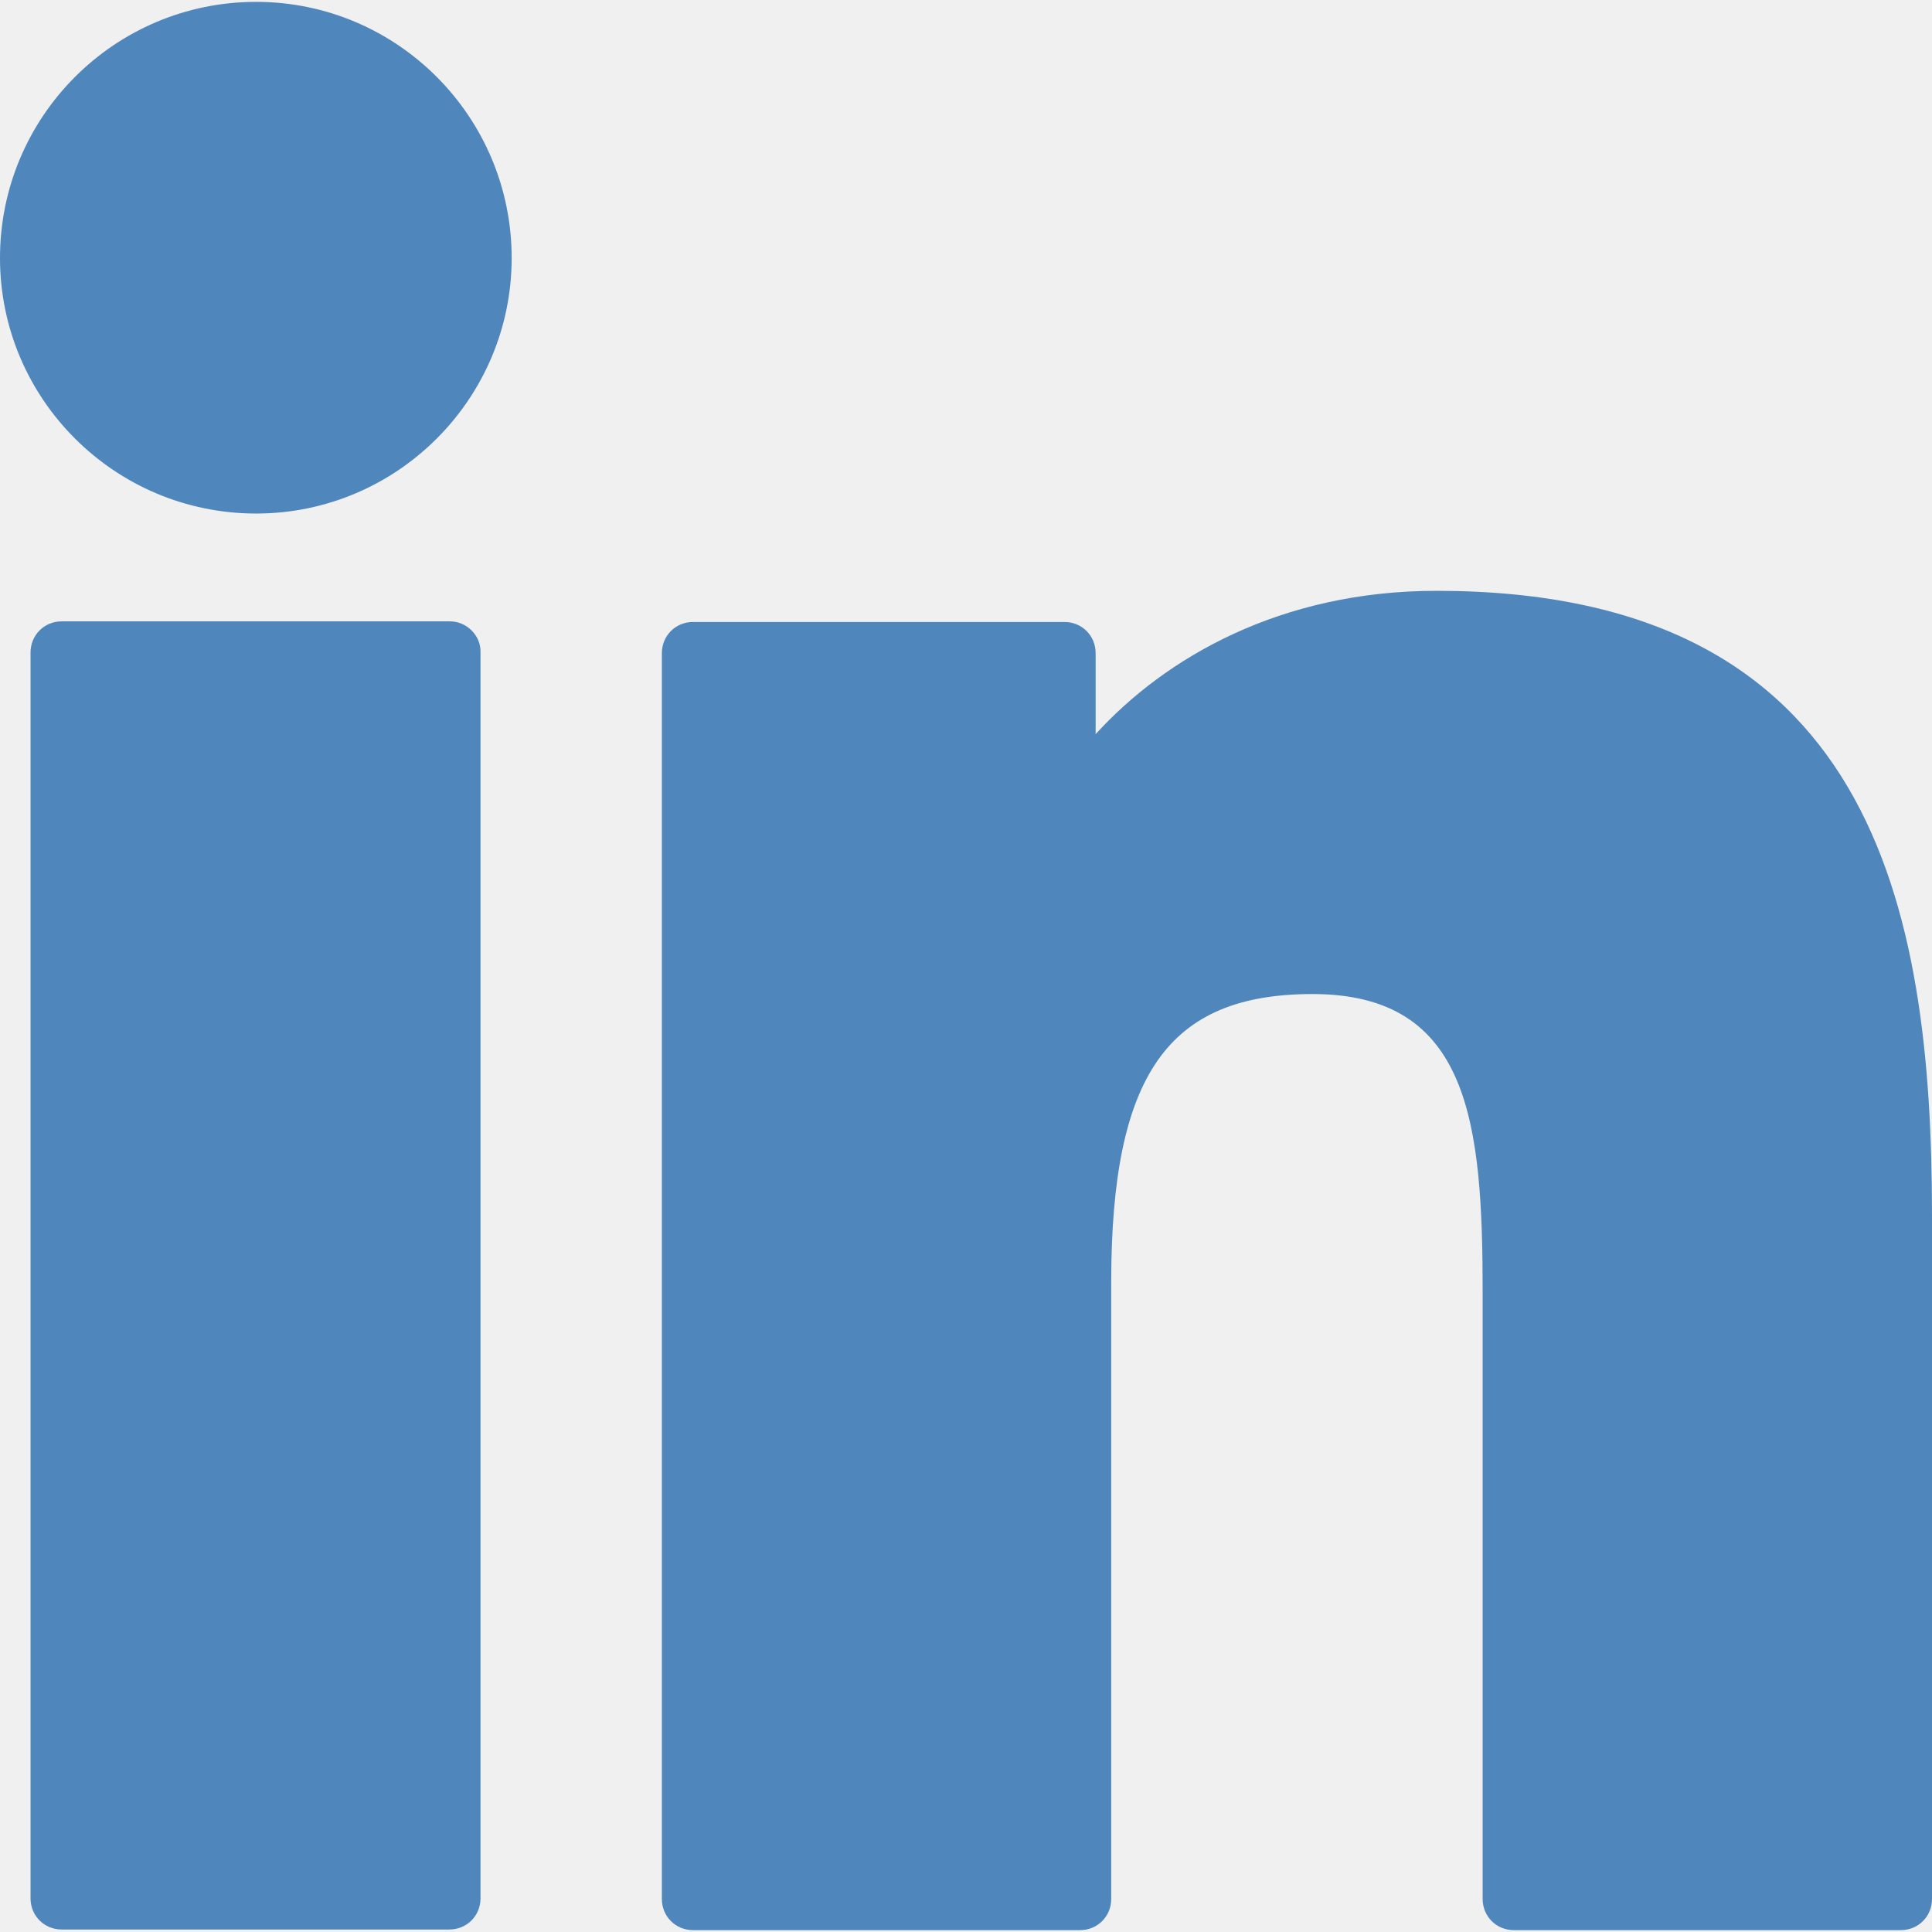
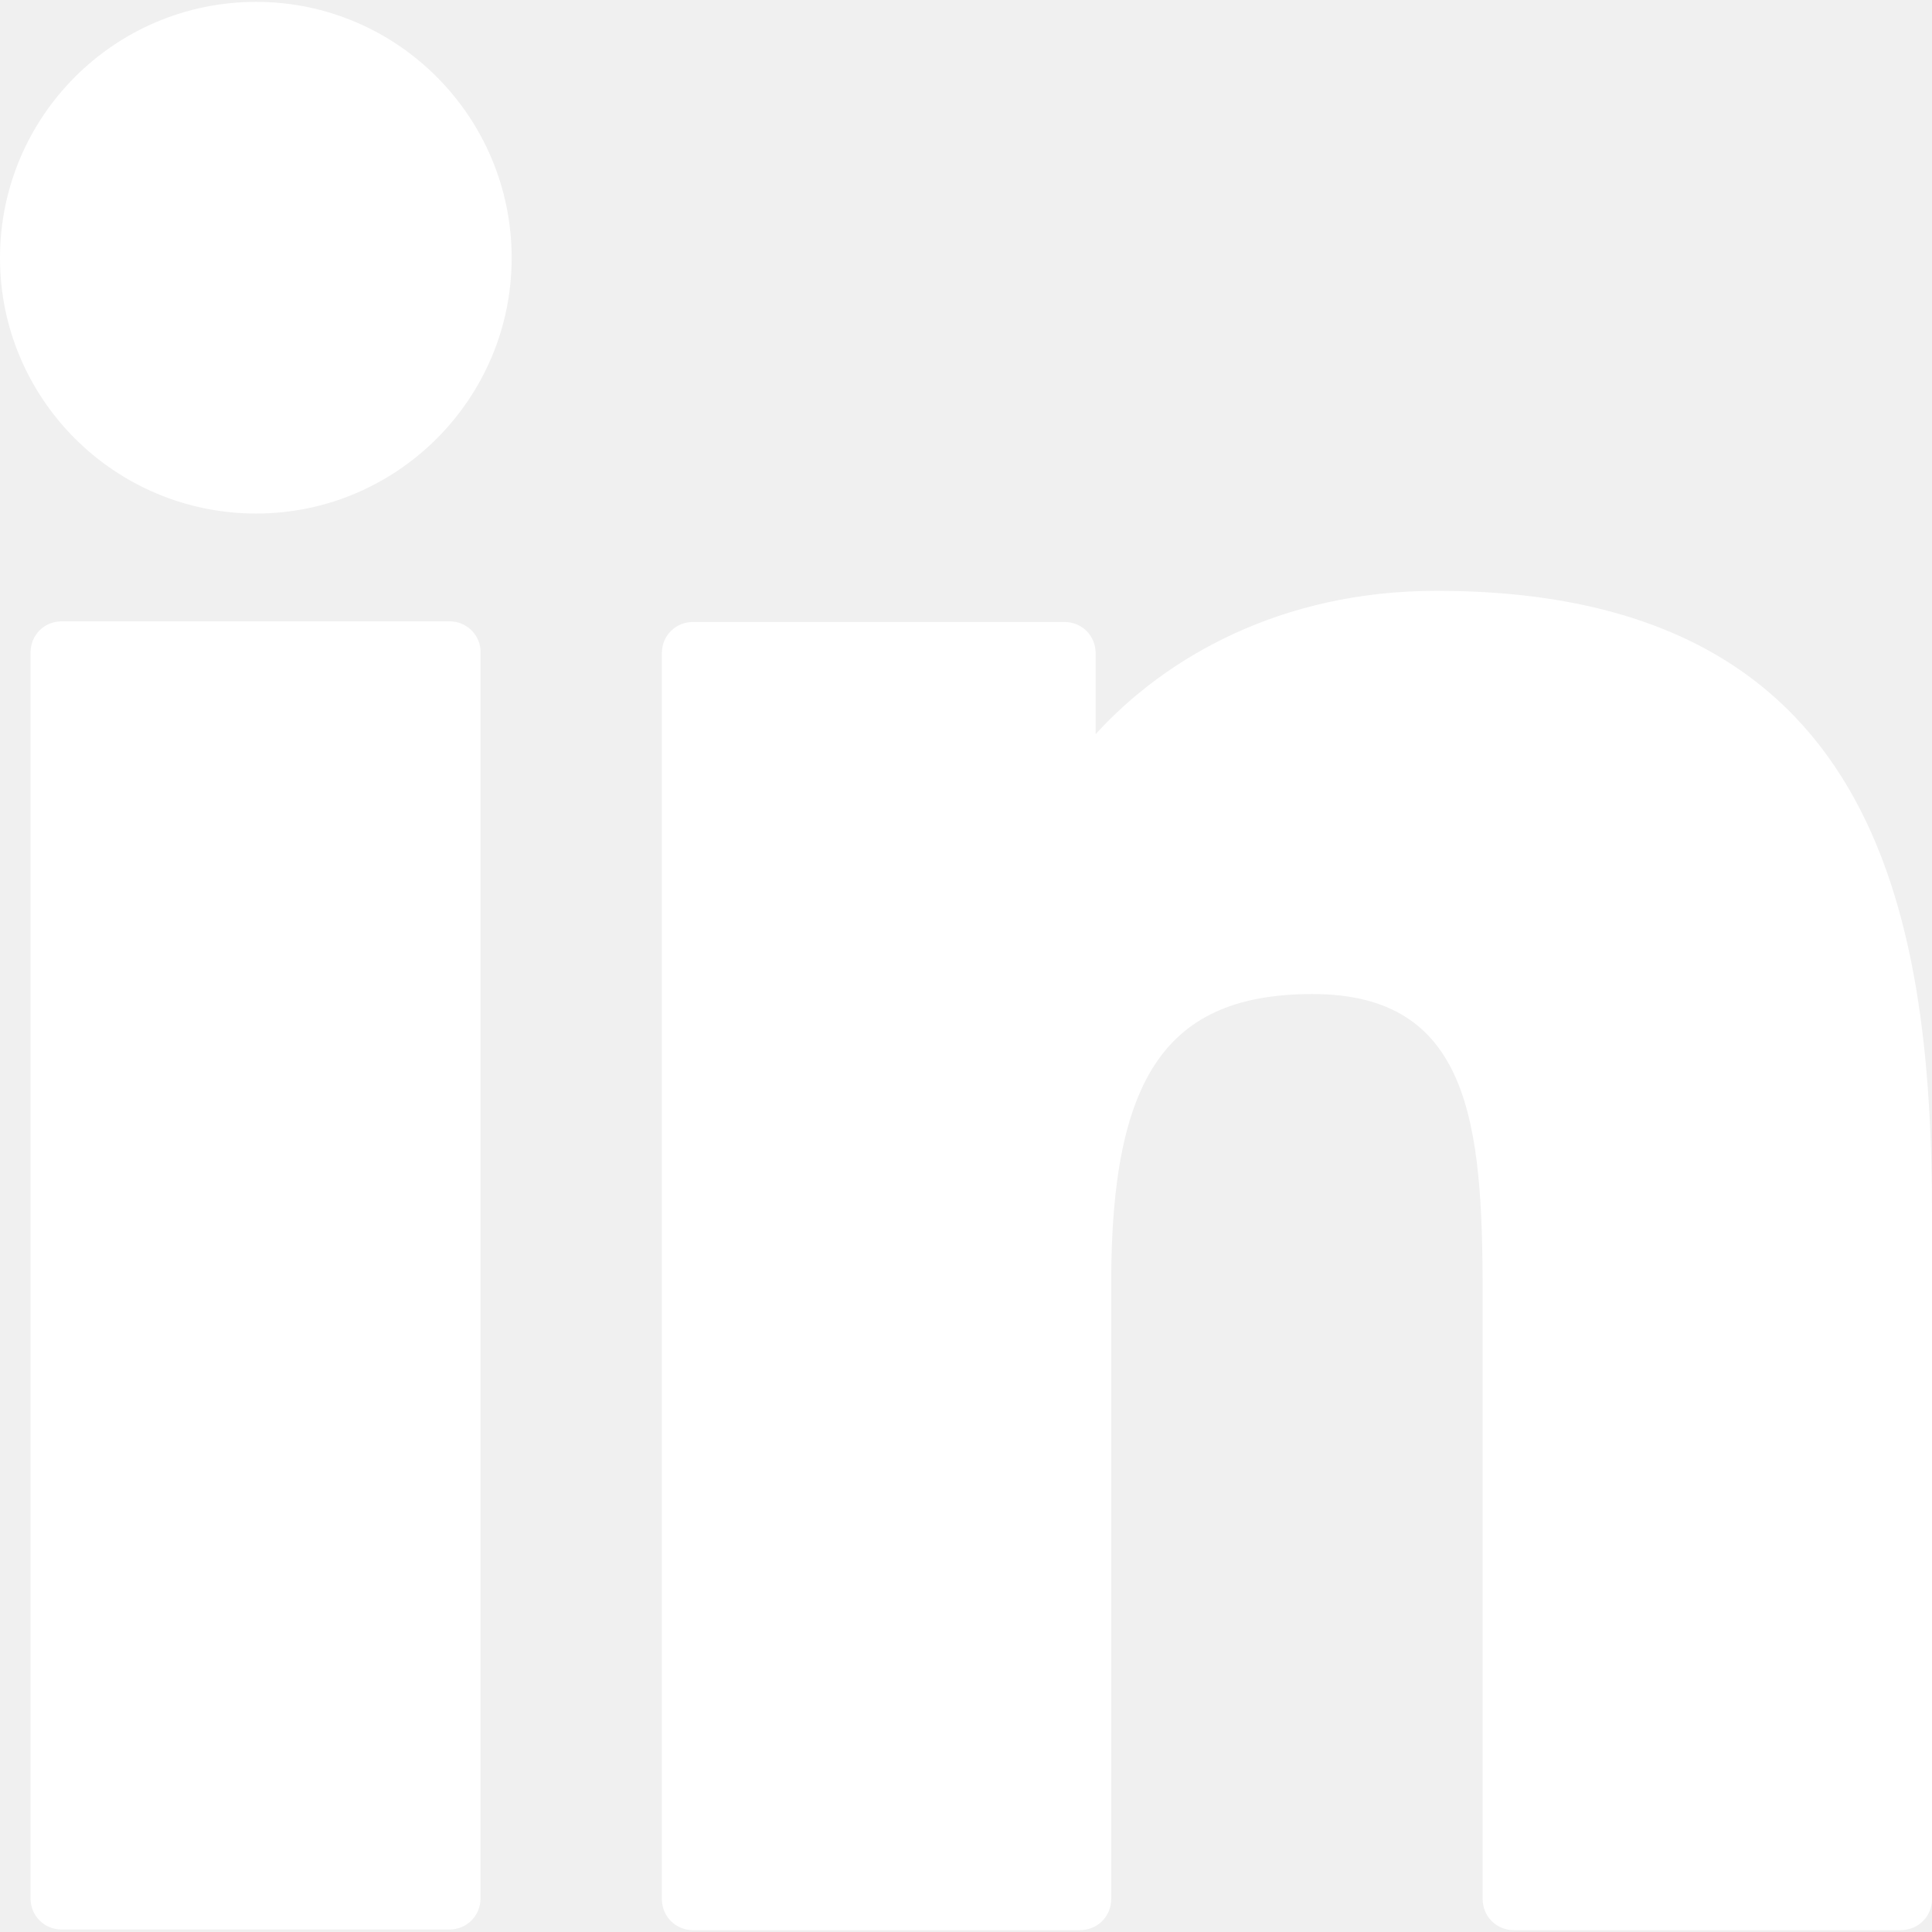
<svg xmlns="http://www.w3.org/2000/svg" version="1.1" id="Layer_1" x="0px" y="0px" viewBox="0 0 310 310" style="enable-background:new 0 0 310 310;" xml:space="preserve">
  <style type="text/css">
- 	.st0{fill:#4F87BD;}
+ 	.st0{fill:#ffffff;}
+ 	.st0:hover{fill:#4F87BD;}
</style>
  <g id="XMLID_801_">
    <path id="XMLID_802_" class="st0" d="M72.2,99.7H9.9c-2.8,0-5,2.2-5,5v199.9c0,2.8,2.2,5,5,5h62.2c2.8,0,5-2.2,5-5V104.7   C77.2,102,74.9,99.7,72.2,99.7z" />
    <path id="XMLID_803_" class="st0" d="M41.1,0.3C18.4,0.3,0,18.7,0,41.4c0,22.6,18.4,41,41.1,41c22.6,0,41-18.4,41-41   C82.1,18.7,63.7,0.3,41.1,0.3z" />
    <path id="XMLID_804_" class="st0" d="M230.5,94.8c-25,0-43.5,10.7-54.7,23v-13c0-2.8-2.2-5-5-5h-59.6c-2.8,0-5,2.2-5,5v199.9   c0,2.8,2.2,5,5,5h62.1c2.8,0,5-2.2,5-5v-98.9c0-33.3,9.1-46.3,32.3-46.3c25.3,0,27.3,20.8,27.3,48v97.2c0,2.8,2.2,5,5,5H305   c2.8,0,5-2.2,5-5V195C310,145.4,300.5,94.8,230.5,94.8z" />
  </g>
</svg>
